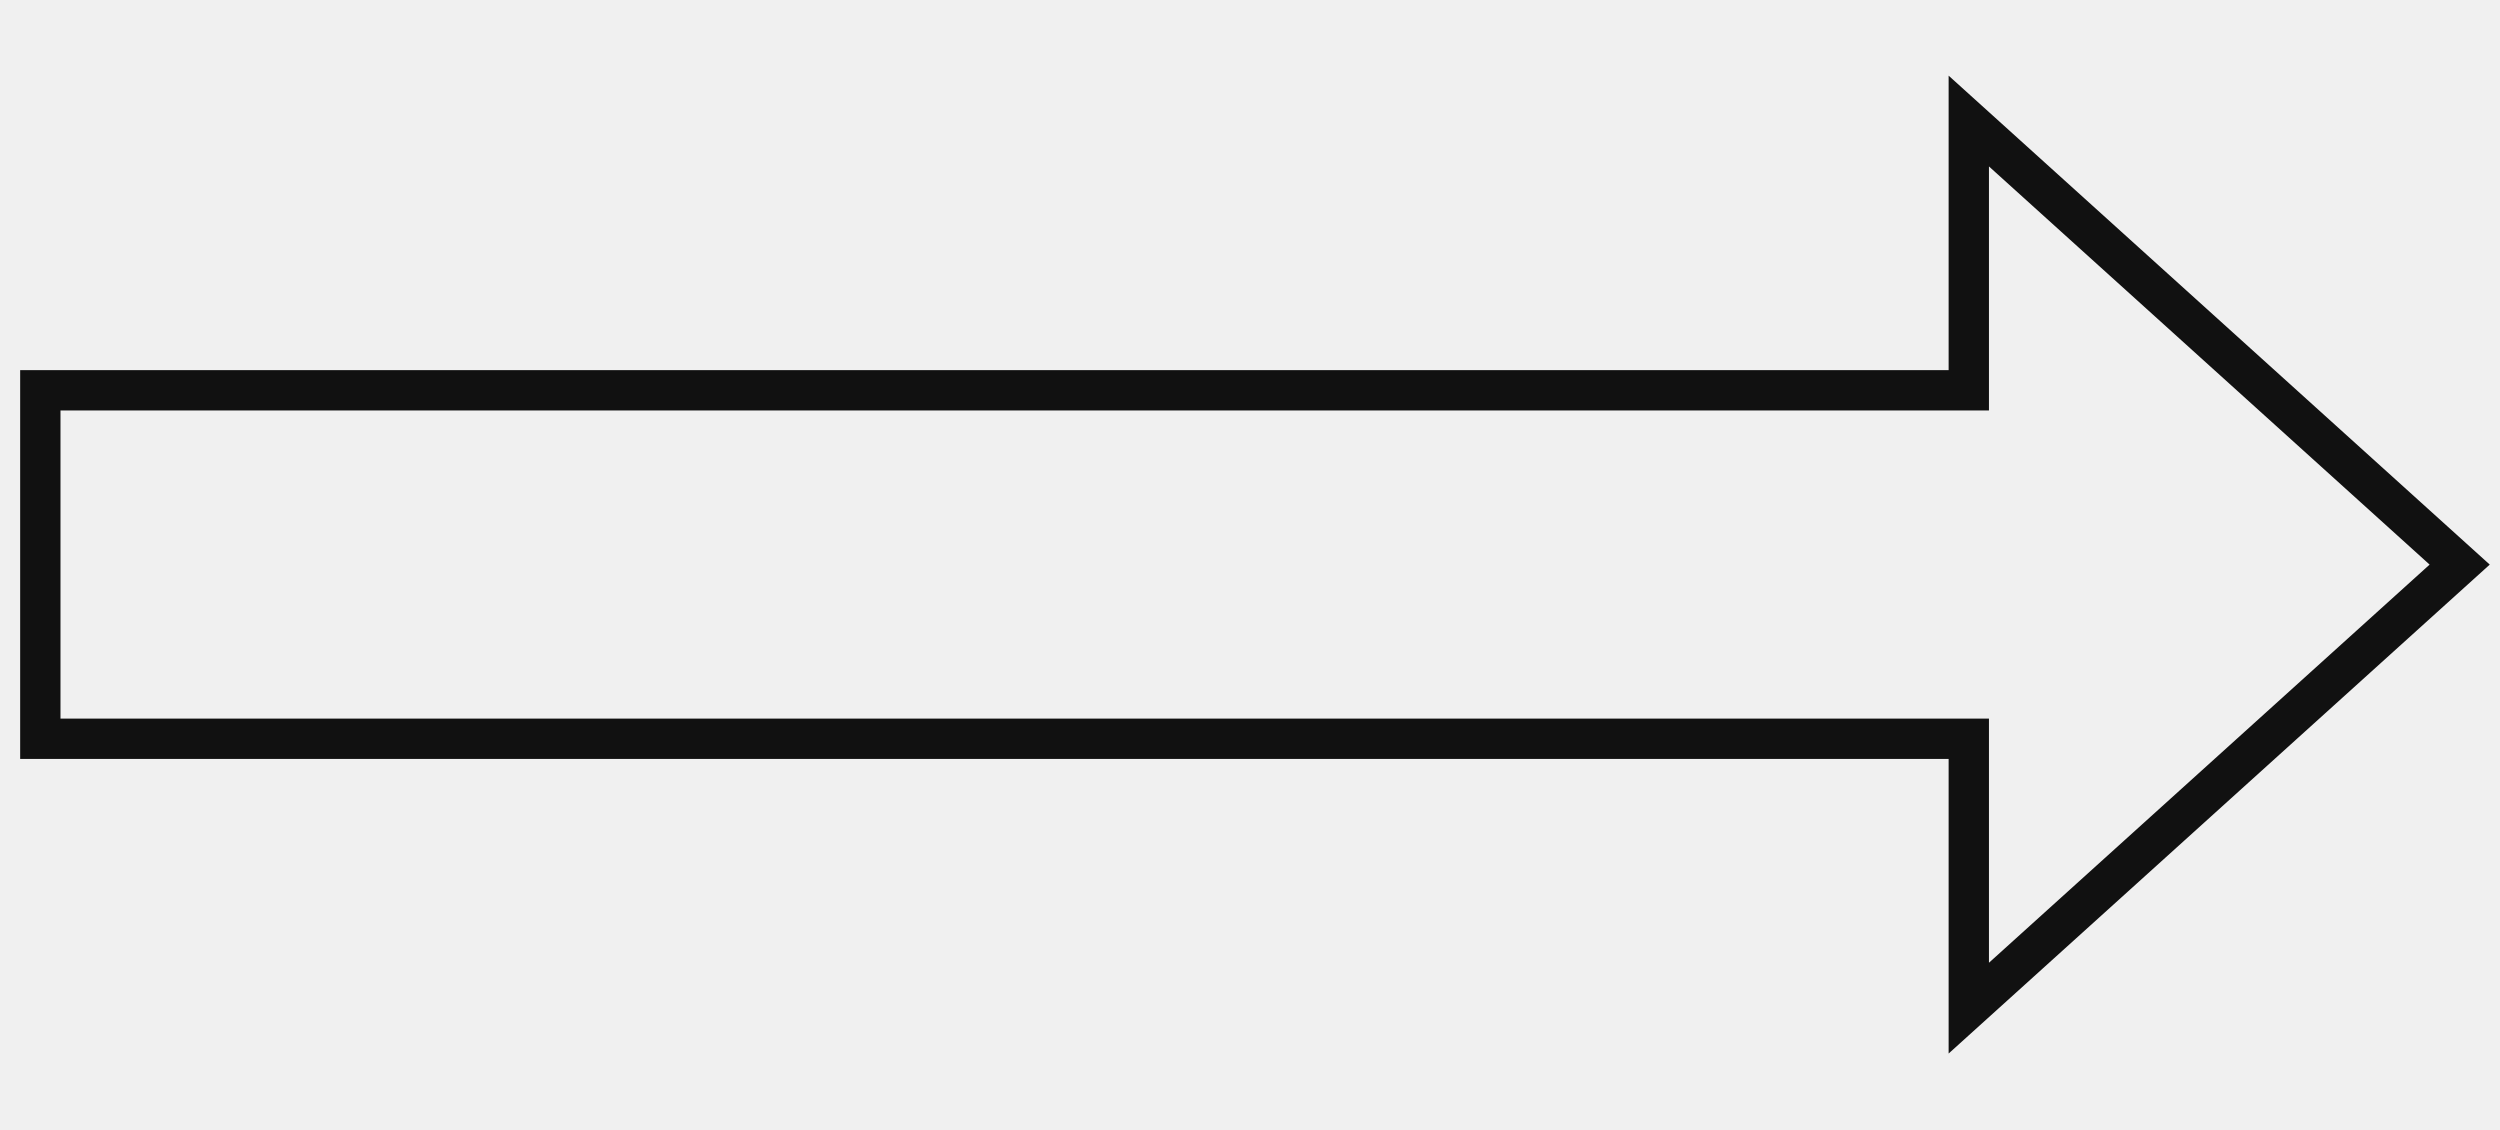
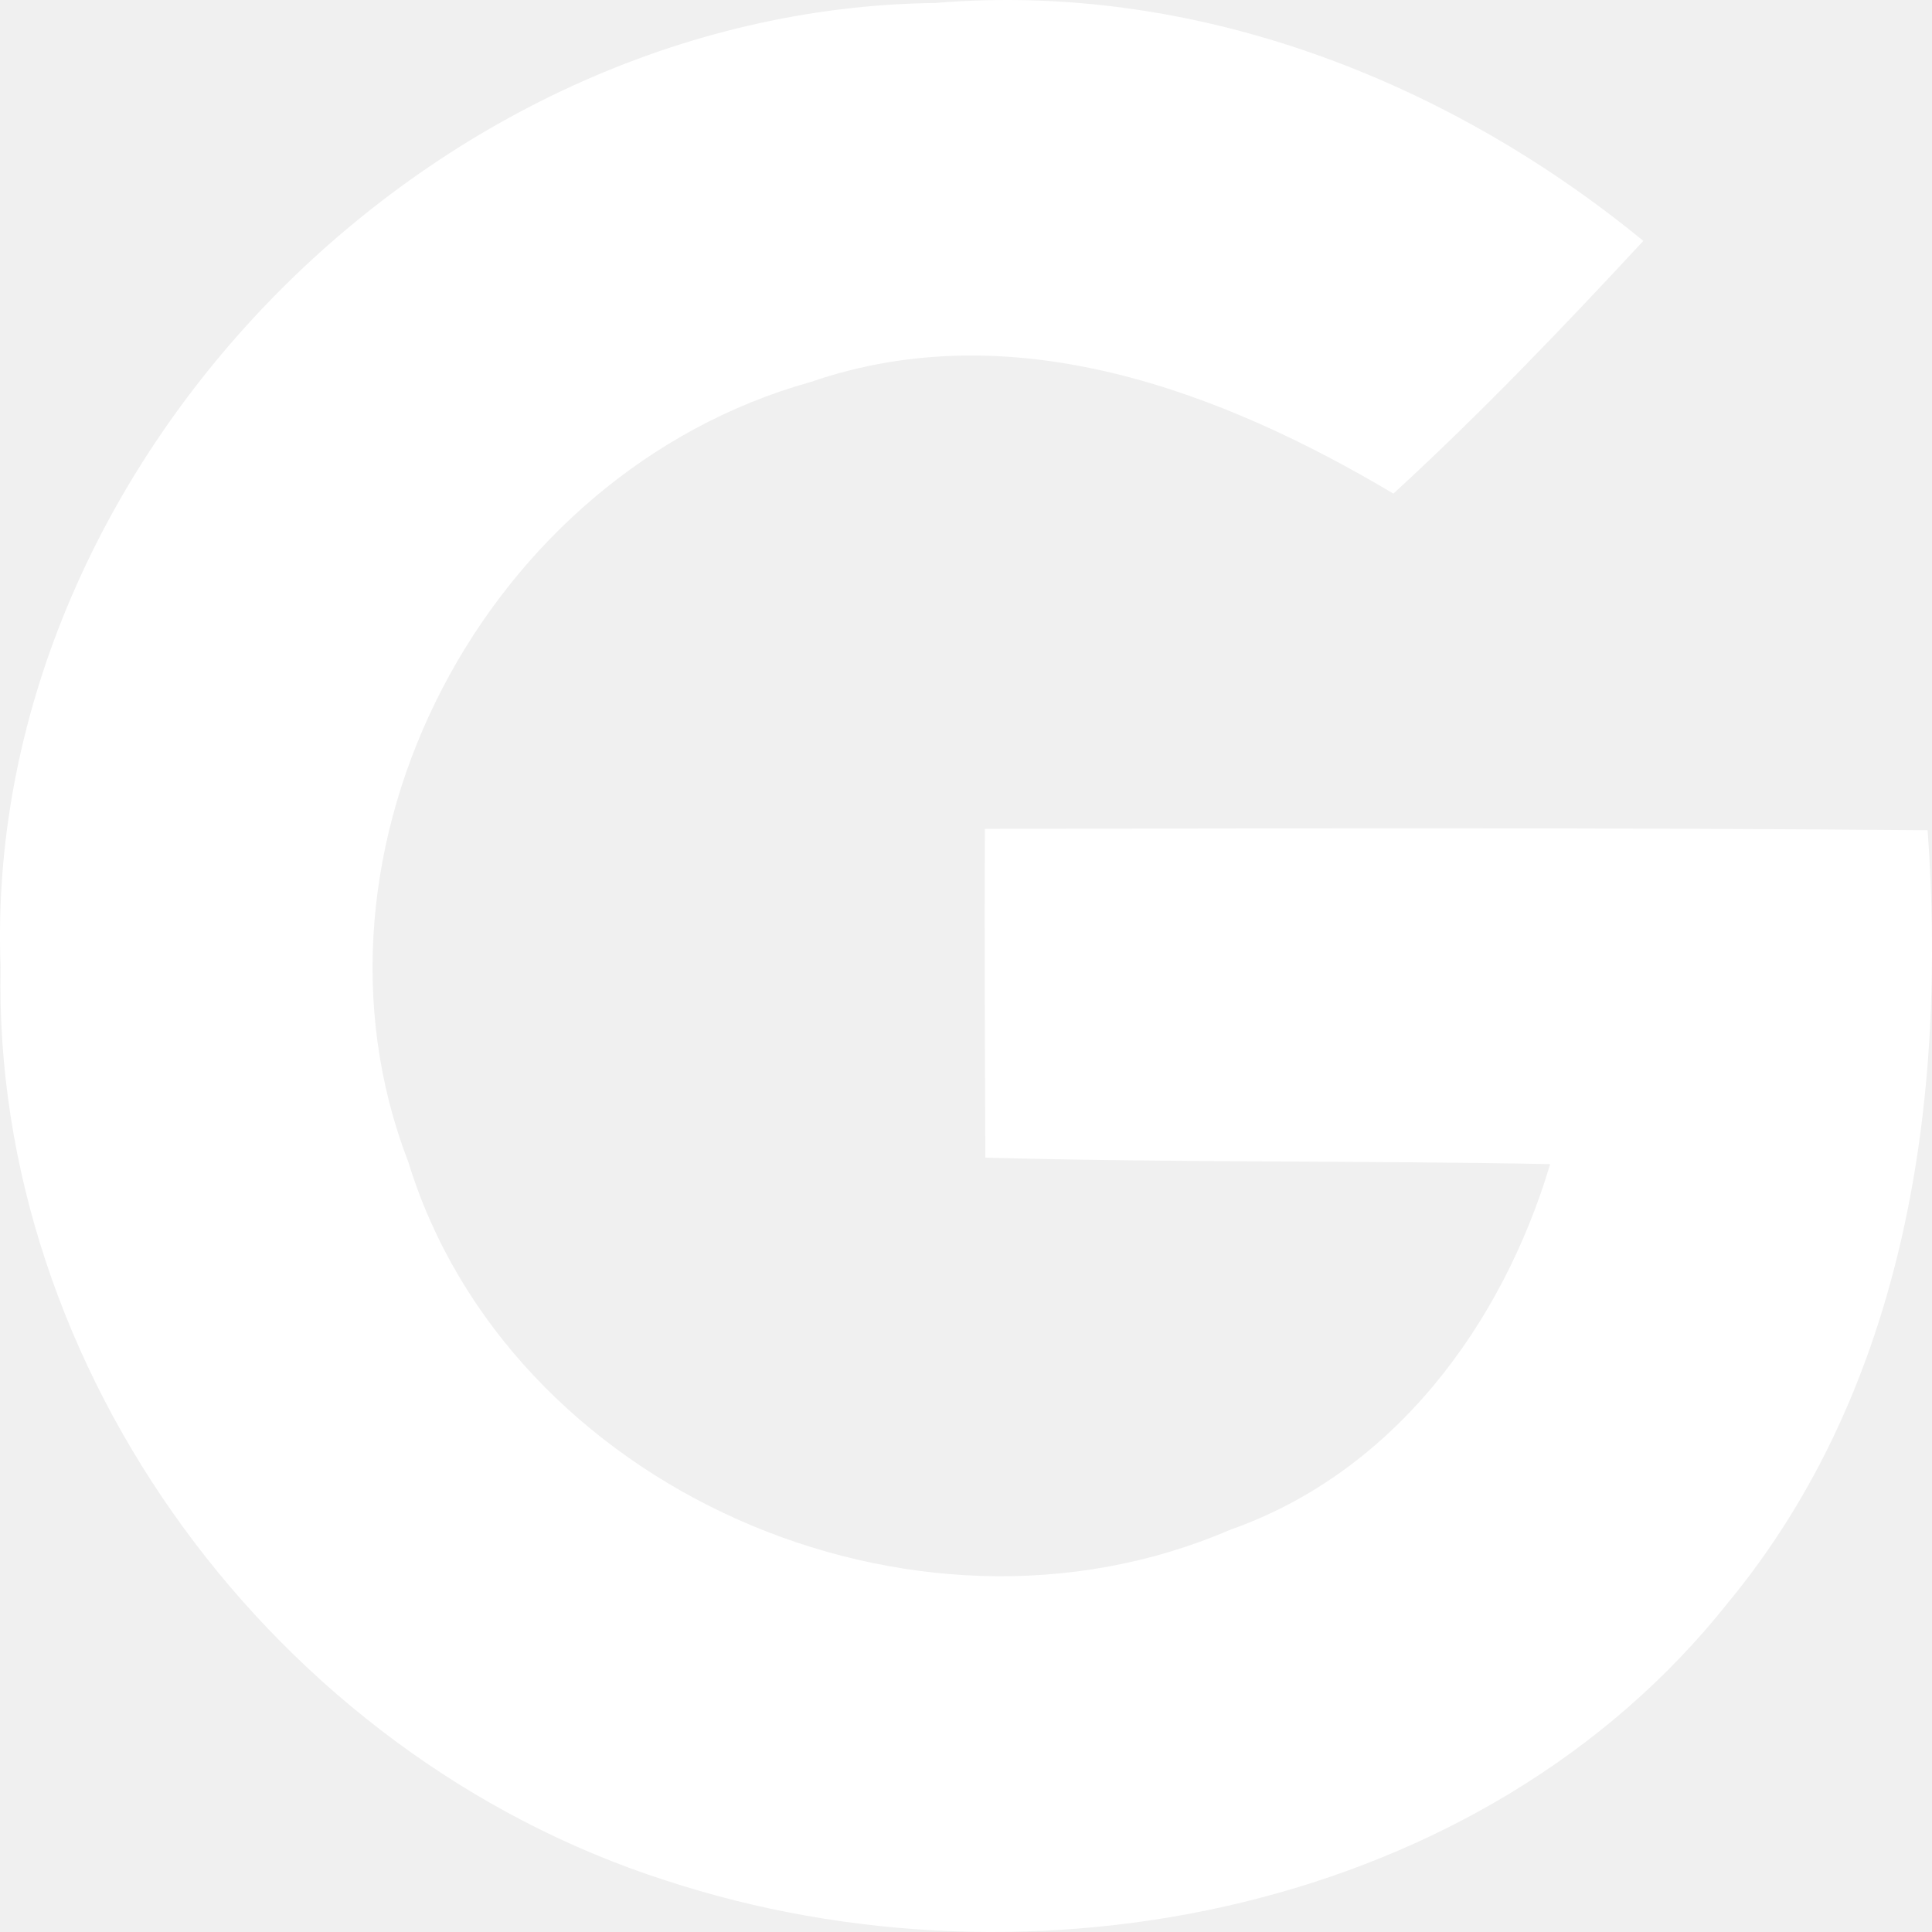
- <svg xmlns="http://www.w3.org/2000/svg" width="31" height="14" viewBox="0 0 31 14" fill="none">
-   <path d="M24.413 9.161h-23.913v-4.321h23.913v-3.339l6.087 5.5-6.087 5.5v-3.339z" stroke="#111" stroke-width=".5" />
+ <svg xmlns="http://www.w3.org/2000/svg" width="80" height="80" viewBox="0 0 80 80" fill="none">
+   <path d="M.025 40.051c-.799-20.623 17.638-39.681 38.708-39.928 10.739-.897 21.187 3.188 29.314 9.852-3.334 3.591-6.726 7.141-10.349 10.464-7.155-4.259-15.769-7.504-24.13-4.622-13.487 3.763-21.654 19.364-16.663 32.291 4.133 13.501 20.894 20.91 34.029 15.238 6.802-2.386 11.286-8.535 13.254-15.142-7.795-.152-15.592-.057-23.388-.268-.019-4.544-.039-9.071-.019-13.615 13-.019 26.019-.057 39.038.057.799 11.134-.877 23.049-8.265 31.985-10.116 12.755-28.806 16.499-44.01 11.495-16.136-5.193-27.87-21.119-27.519-37.808z" fill="#fff" />
</svg>
